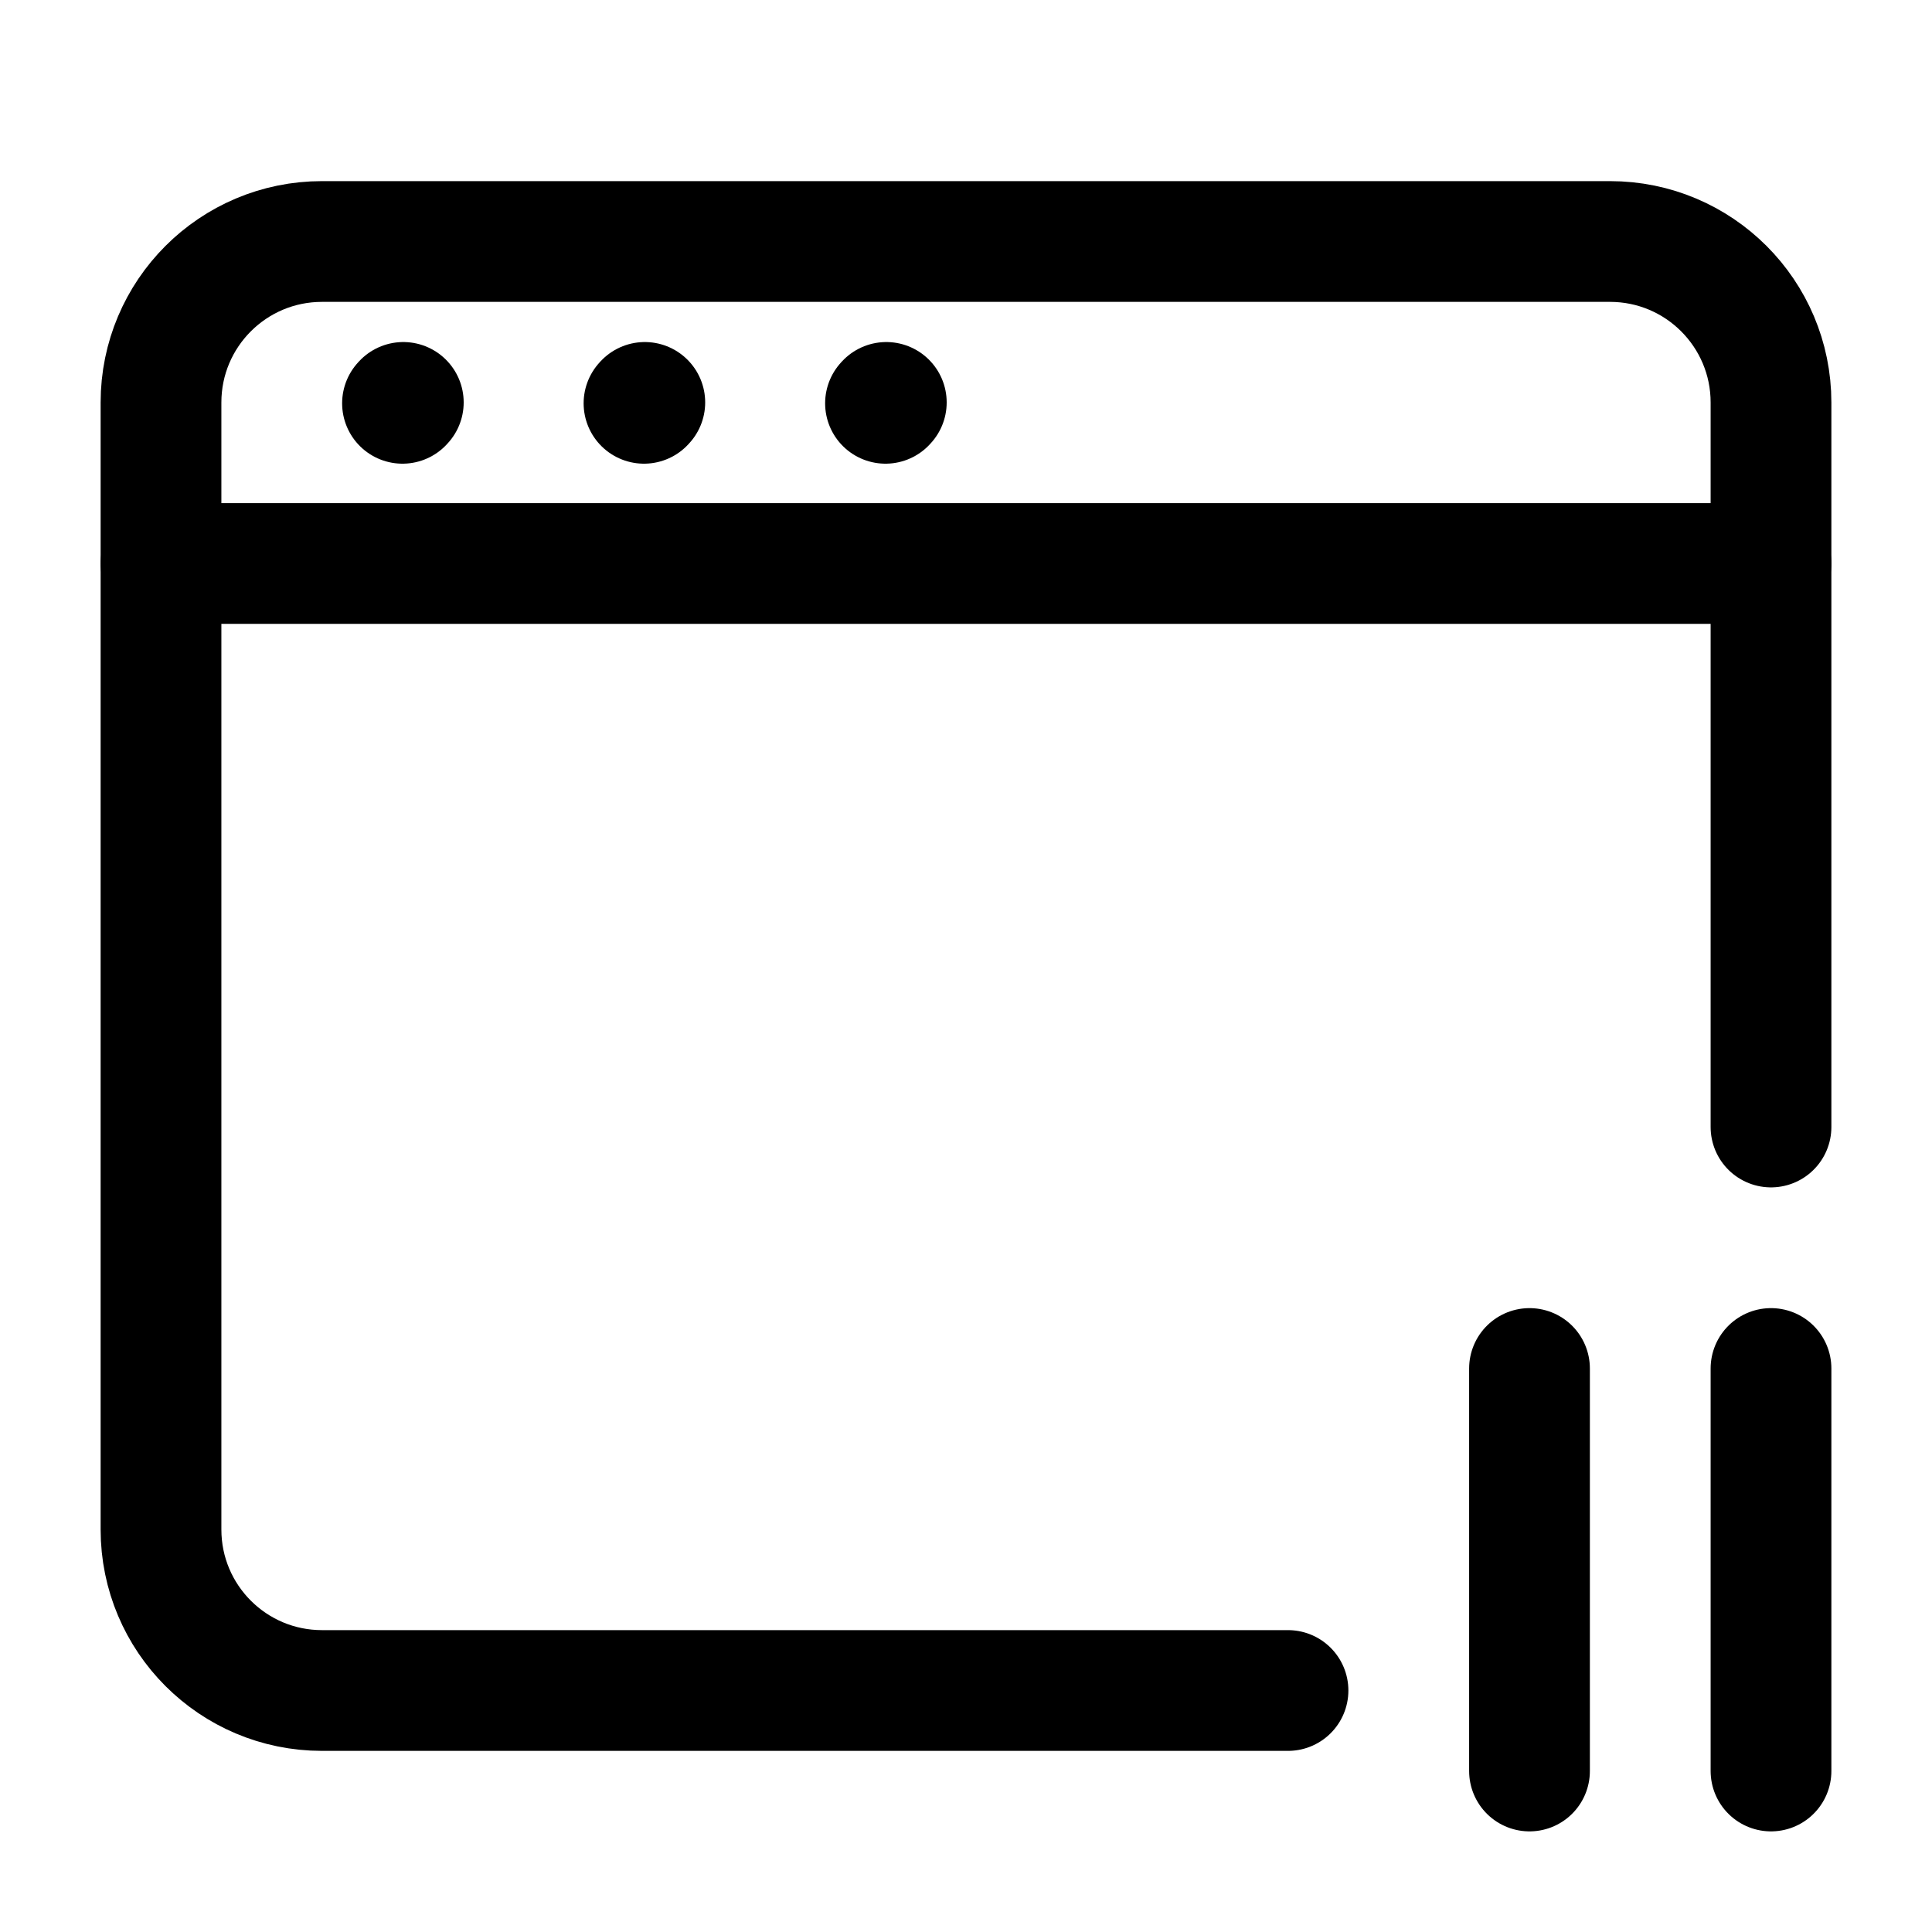
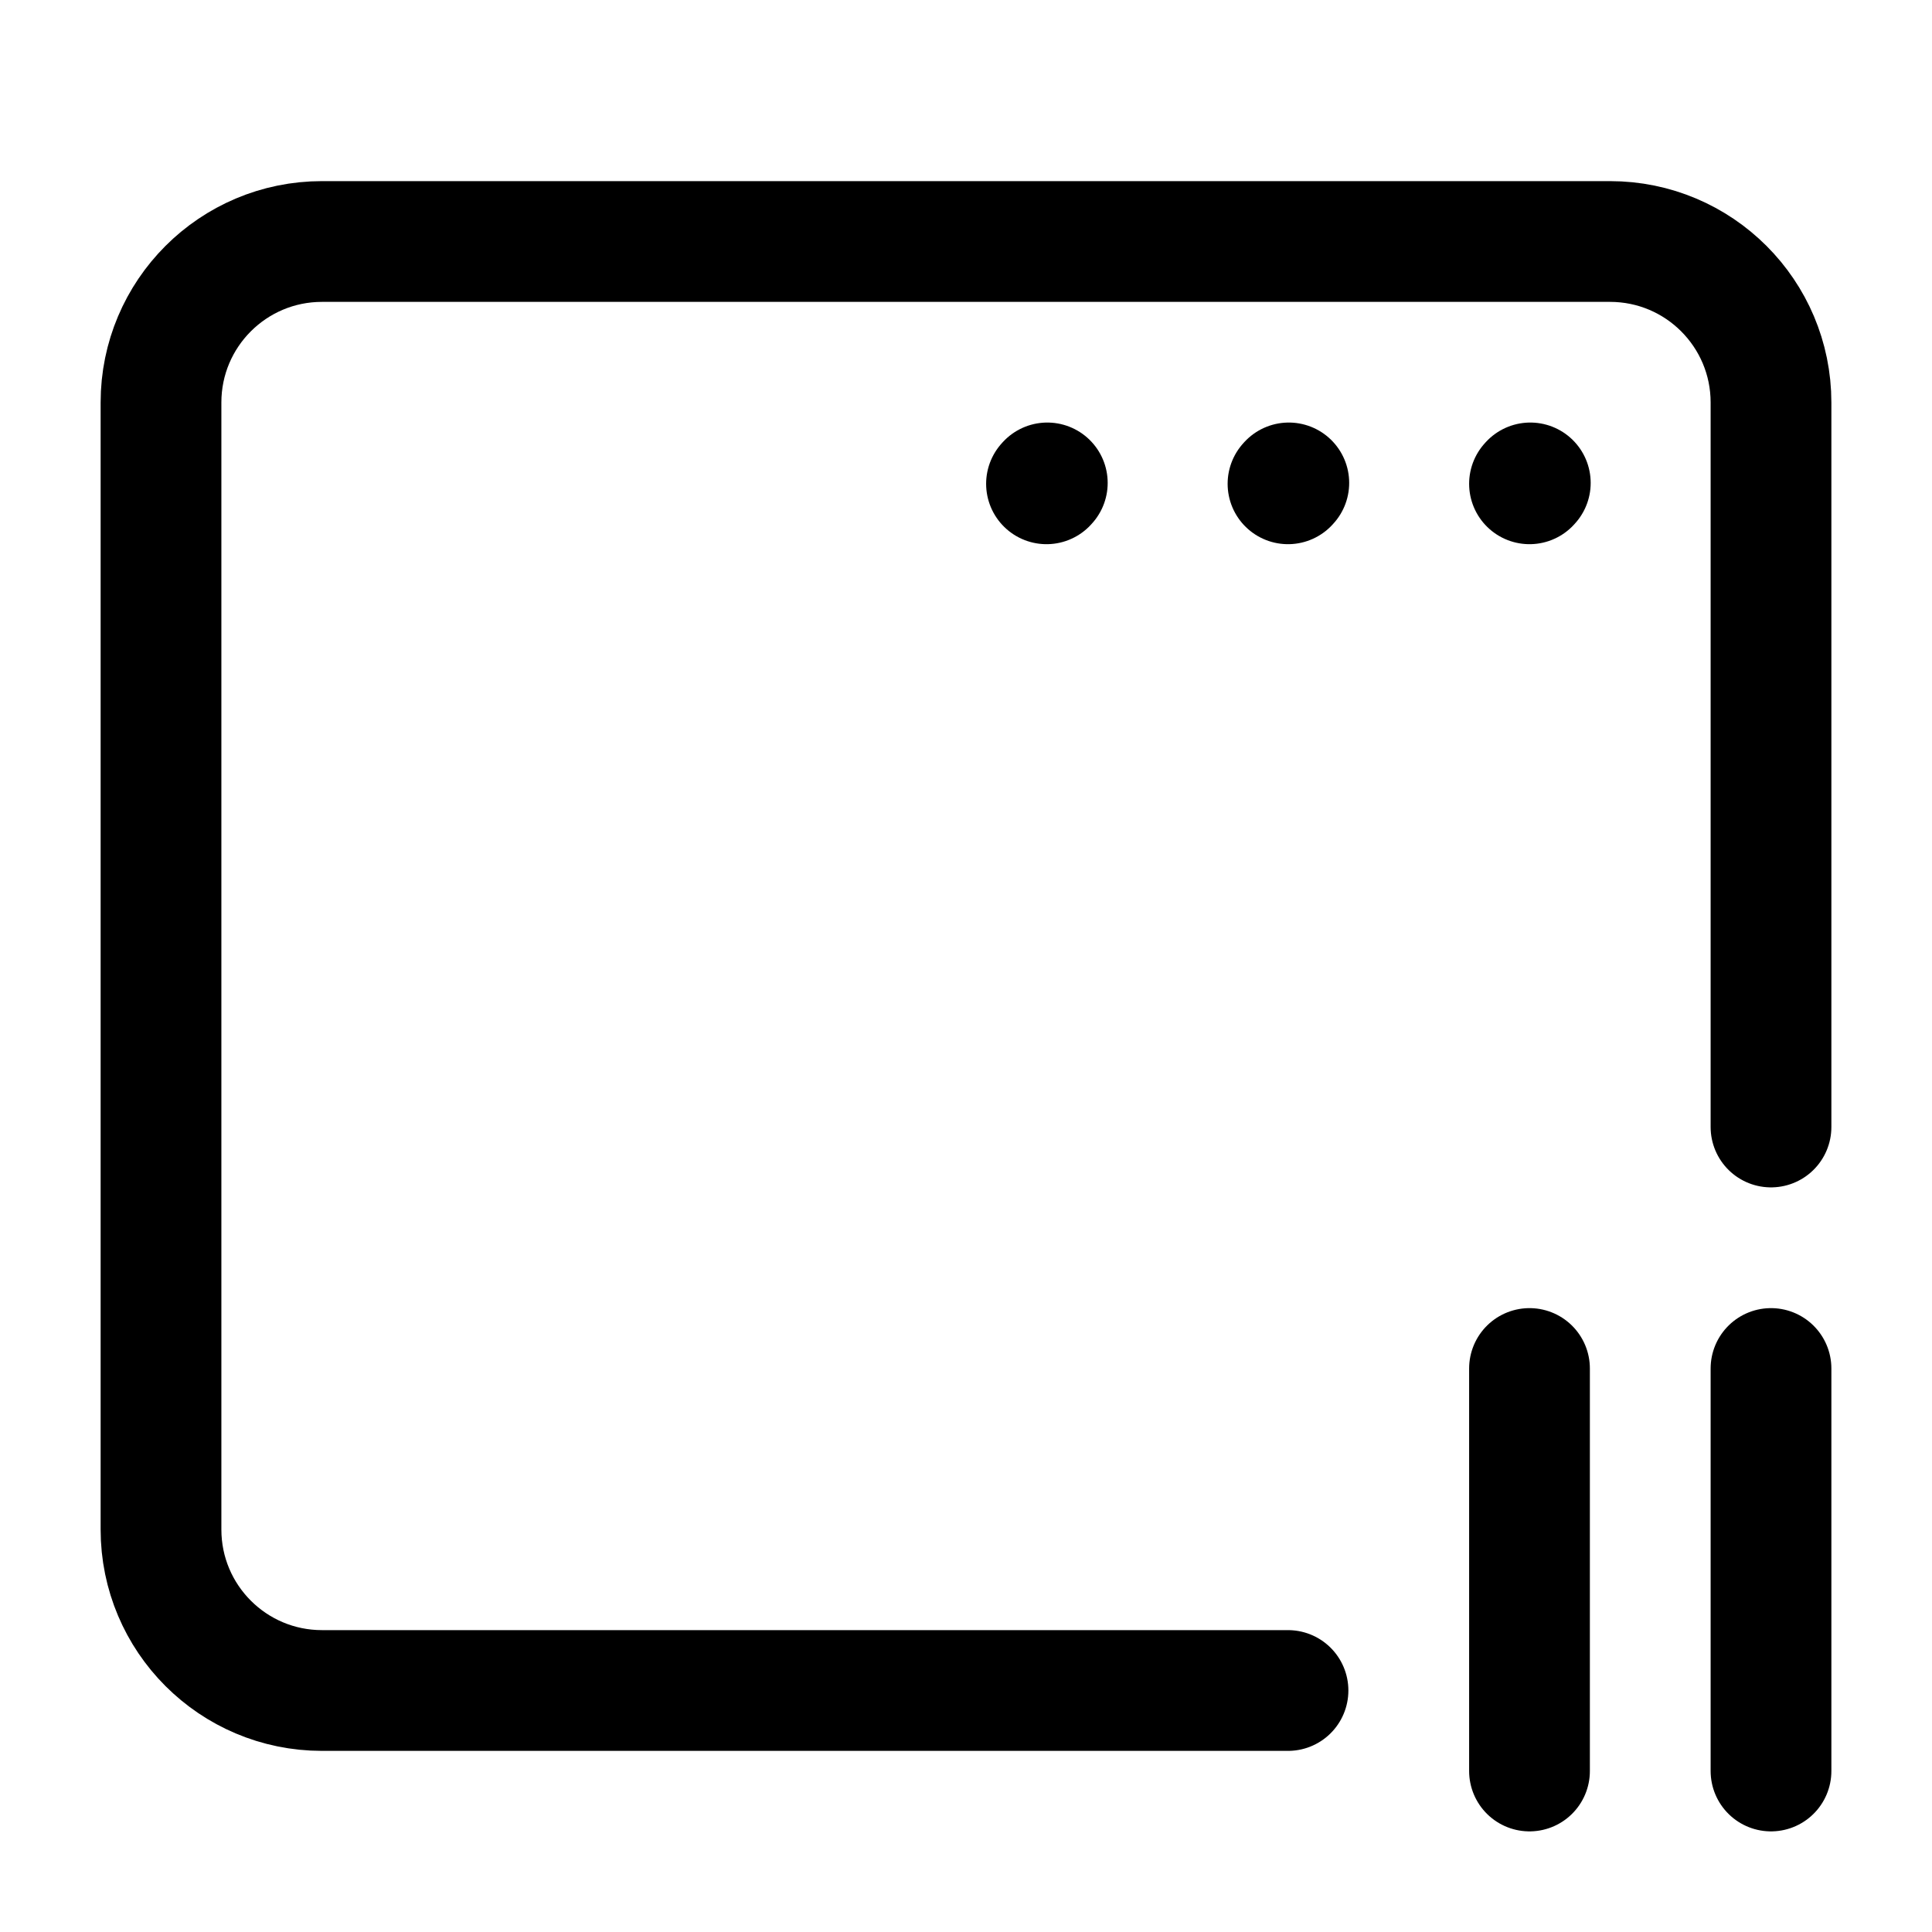
- <svg xmlns="http://www.w3.org/2000/svg" width="24" height="24" viewBox="0 0 24 24" stroke-width="1.5" fill="none">
-   <path d="M16 21H4C2.895 21 2 20.105 2 19V5C2 3.895 2.895 3 4 3H20C21.105 3 22 3.895 22 5V14" stroke="currentColor" stroke-linecap="round" />
-   <path d="M19 17L19 22" stroke="currentColor" stroke-linecap="round" stroke-linejoin="round" />
-   <path d="M22 17L22 22" stroke="currentColor" stroke-linecap="round" stroke-linejoin="round" />
-   <path d="M2 7L22 7" stroke="currentColor" stroke-linecap="round" stroke-linejoin="round" />
-   <path d="M5 5.01L5.01 4.999" stroke="currentColor" stroke-linecap="round" stroke-linejoin="round" />
-   <path d="M8 5.01L8.01 4.999" stroke="currentColor" stroke-linecap="round" stroke-linejoin="round" />
-   <path d="M11 5.01L11.01 4.999" stroke="currentColor" stroke-linecap="round" stroke-linejoin="round" />
+ <svg xmlns="http://www.w3.org/2000/svg" width="24" height="24" viewBox="0 0 24 24" fill="none">
+   <path d="M16 21H4C2.895 21 2 20.105 2 19V5C2 3.895 2.895 3 4 3H20C21.105 3 22 3.895 22 5V14" stroke="black" stroke-width="1.5" stroke-linecap="round" />
+   <path d="M19 17V22" stroke="black" stroke-width="1.5" stroke-linecap="round" stroke-linejoin="round" />
+   <path d="M22 17V22" stroke="black" stroke-width="1.5" stroke-linecap="round" stroke-linejoin="round" />
+   <path d="M13 6.01L13.01 5.999" stroke="black" stroke-width="1.5" stroke-linecap="round" stroke-linejoin="round" />
+   <path d="M16 6.01L16.01 5.999" stroke="black" stroke-width="1.5" stroke-linecap="round" stroke-linejoin="round" />
+   <path d="M19 6.01L19.01 5.999" stroke="black" stroke-width="1.5" stroke-linecap="round" stroke-linejoin="round" />
</svg>
